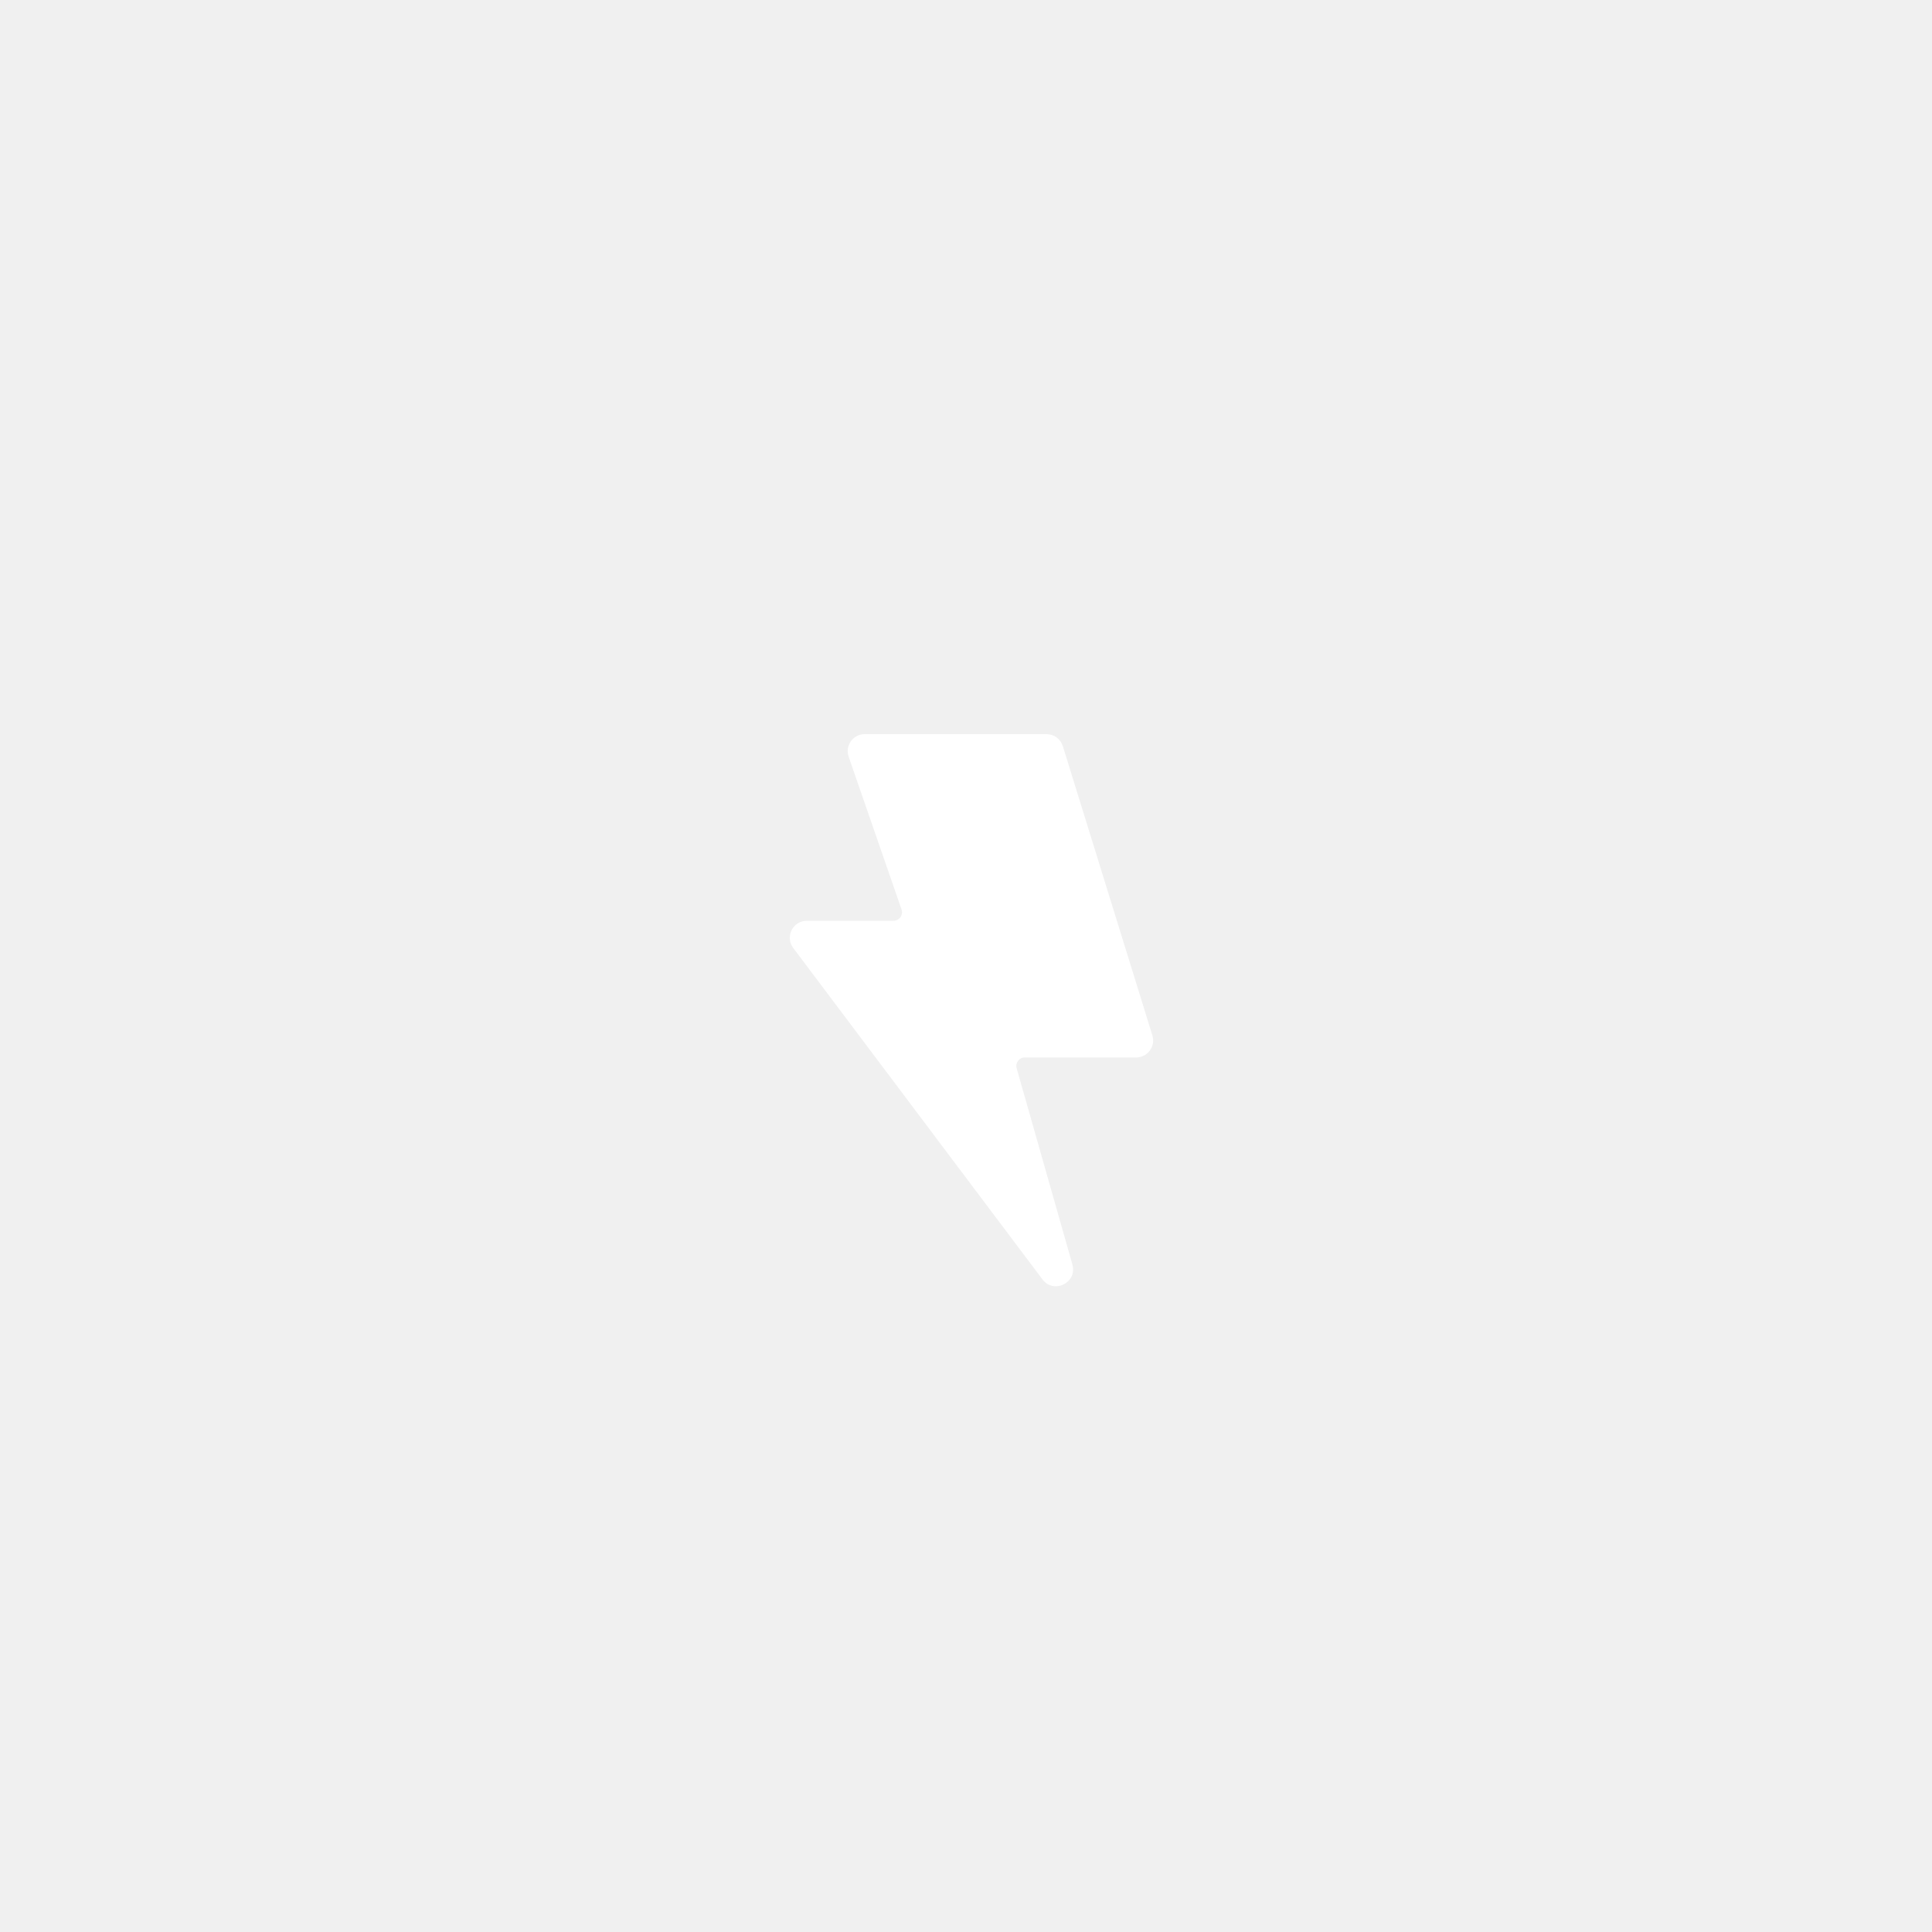
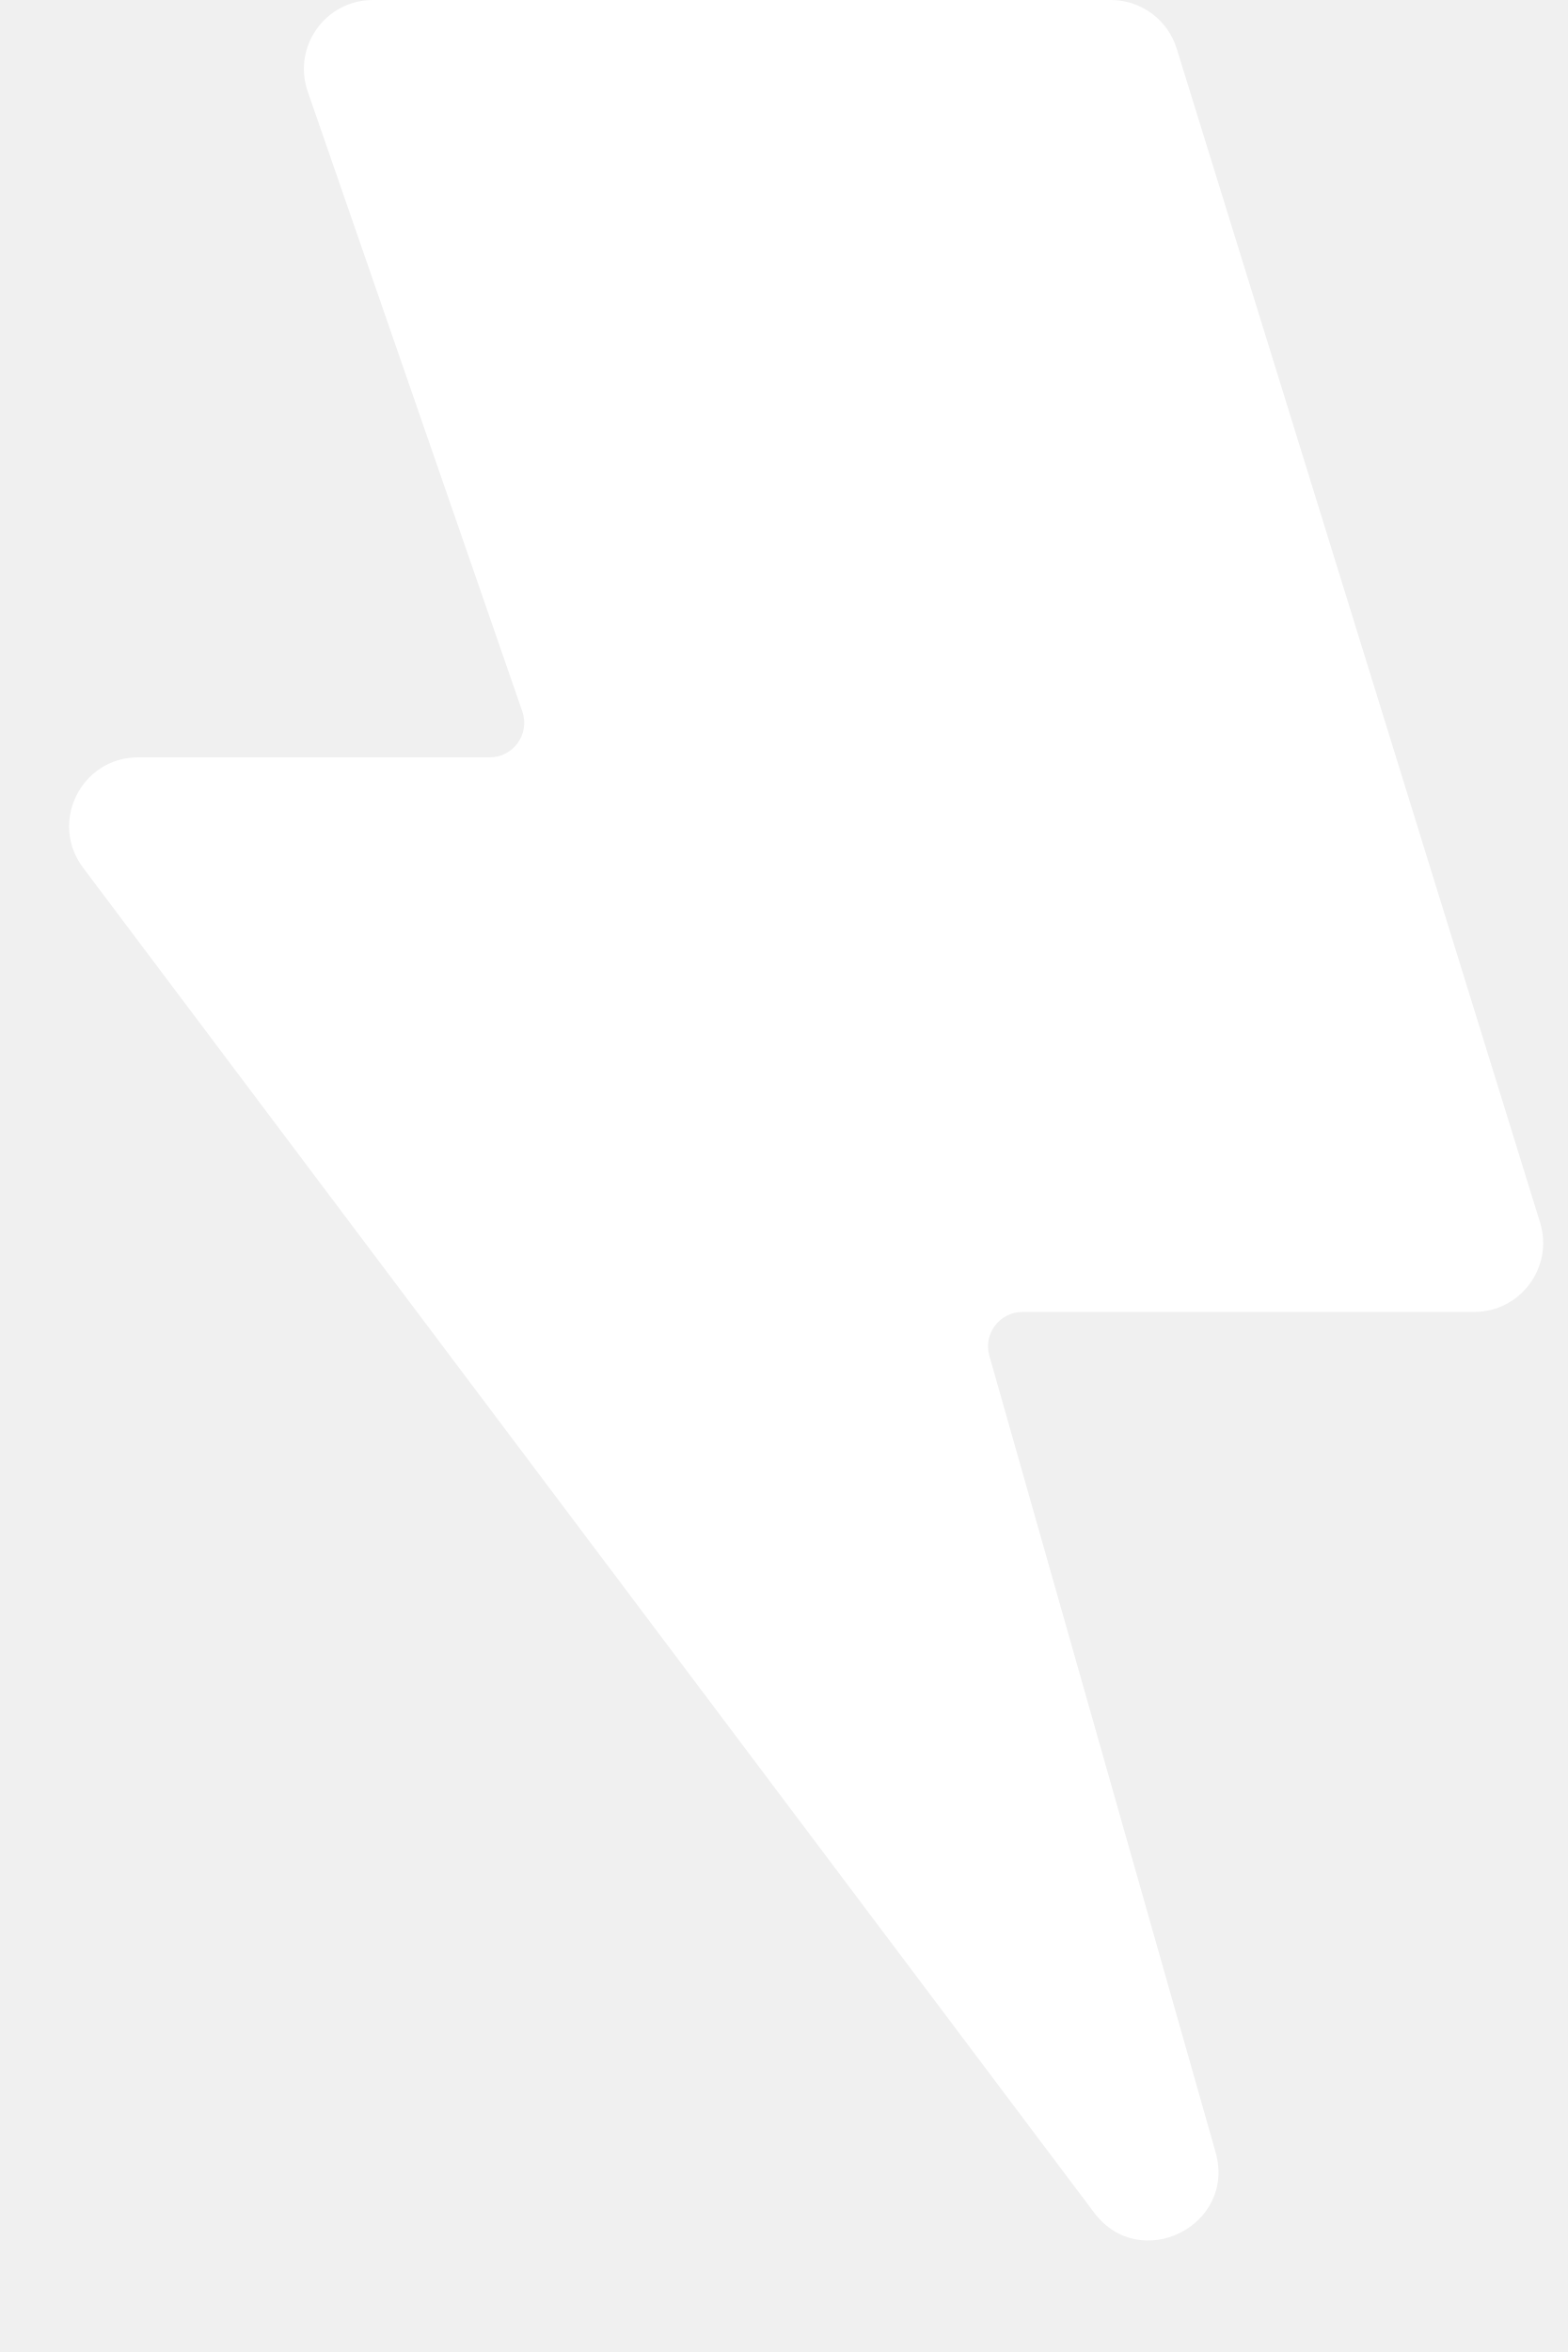
- <svg xmlns="http://www.w3.org/2000/svg" width="50" height="50" viewBox="0 0 50 50" fill="none">
-   <g filter="url(#filter0_d_7_69)">
-     <rect x="10" y="10" width="30" height="30" rx="15" fill="url(#paint0_linear_7_69)" />
-   </g>
-   <path fill-rule="evenodd" clip-rule="evenodd" d="M21.963 19.584C21.864 19.298 22.076 19 22.379 19H27.086C27.279 19 27.449 19.126 27.506 19.31L29.824 26.797C29.911 27.08 29.7 27.367 29.403 27.367H26.522C26.376 27.367 26.271 27.506 26.311 27.647L27.754 32.726C27.887 33.195 27.272 33.501 26.979 33.111L20.529 24.534C20.311 24.244 20.518 23.83 20.881 23.83H23.124C23.275 23.83 23.381 23.681 23.332 23.538L21.963 19.584Z" fill="white" />
+ <svg xmlns="http://www.w3.org/2000/svg" width="10" height="15" viewBox="0 0 10 15" fill="none">
+   <path fill-rule="evenodd" clip-rule="evenodd" d="M1.963 0.584C1.864 0.298 2.076 0 2.379 0H7.086C7.279 0 7.449 0.126 7.506 0.31L9.824 7.797C9.911 8.08 9.7 8.367 9.403 8.367H6.522C6.376 8.367 6.271 8.507 6.311 8.647L7.754 13.726C7.887 14.195 7.272 14.501 6.979 14.111L0.53 5.534C0.312 5.244 0.518 4.83 0.881 4.83H3.124C3.275 4.83 3.381 4.681 3.332 4.538L1.963 0.584Z" fill="white" />
</svg>
